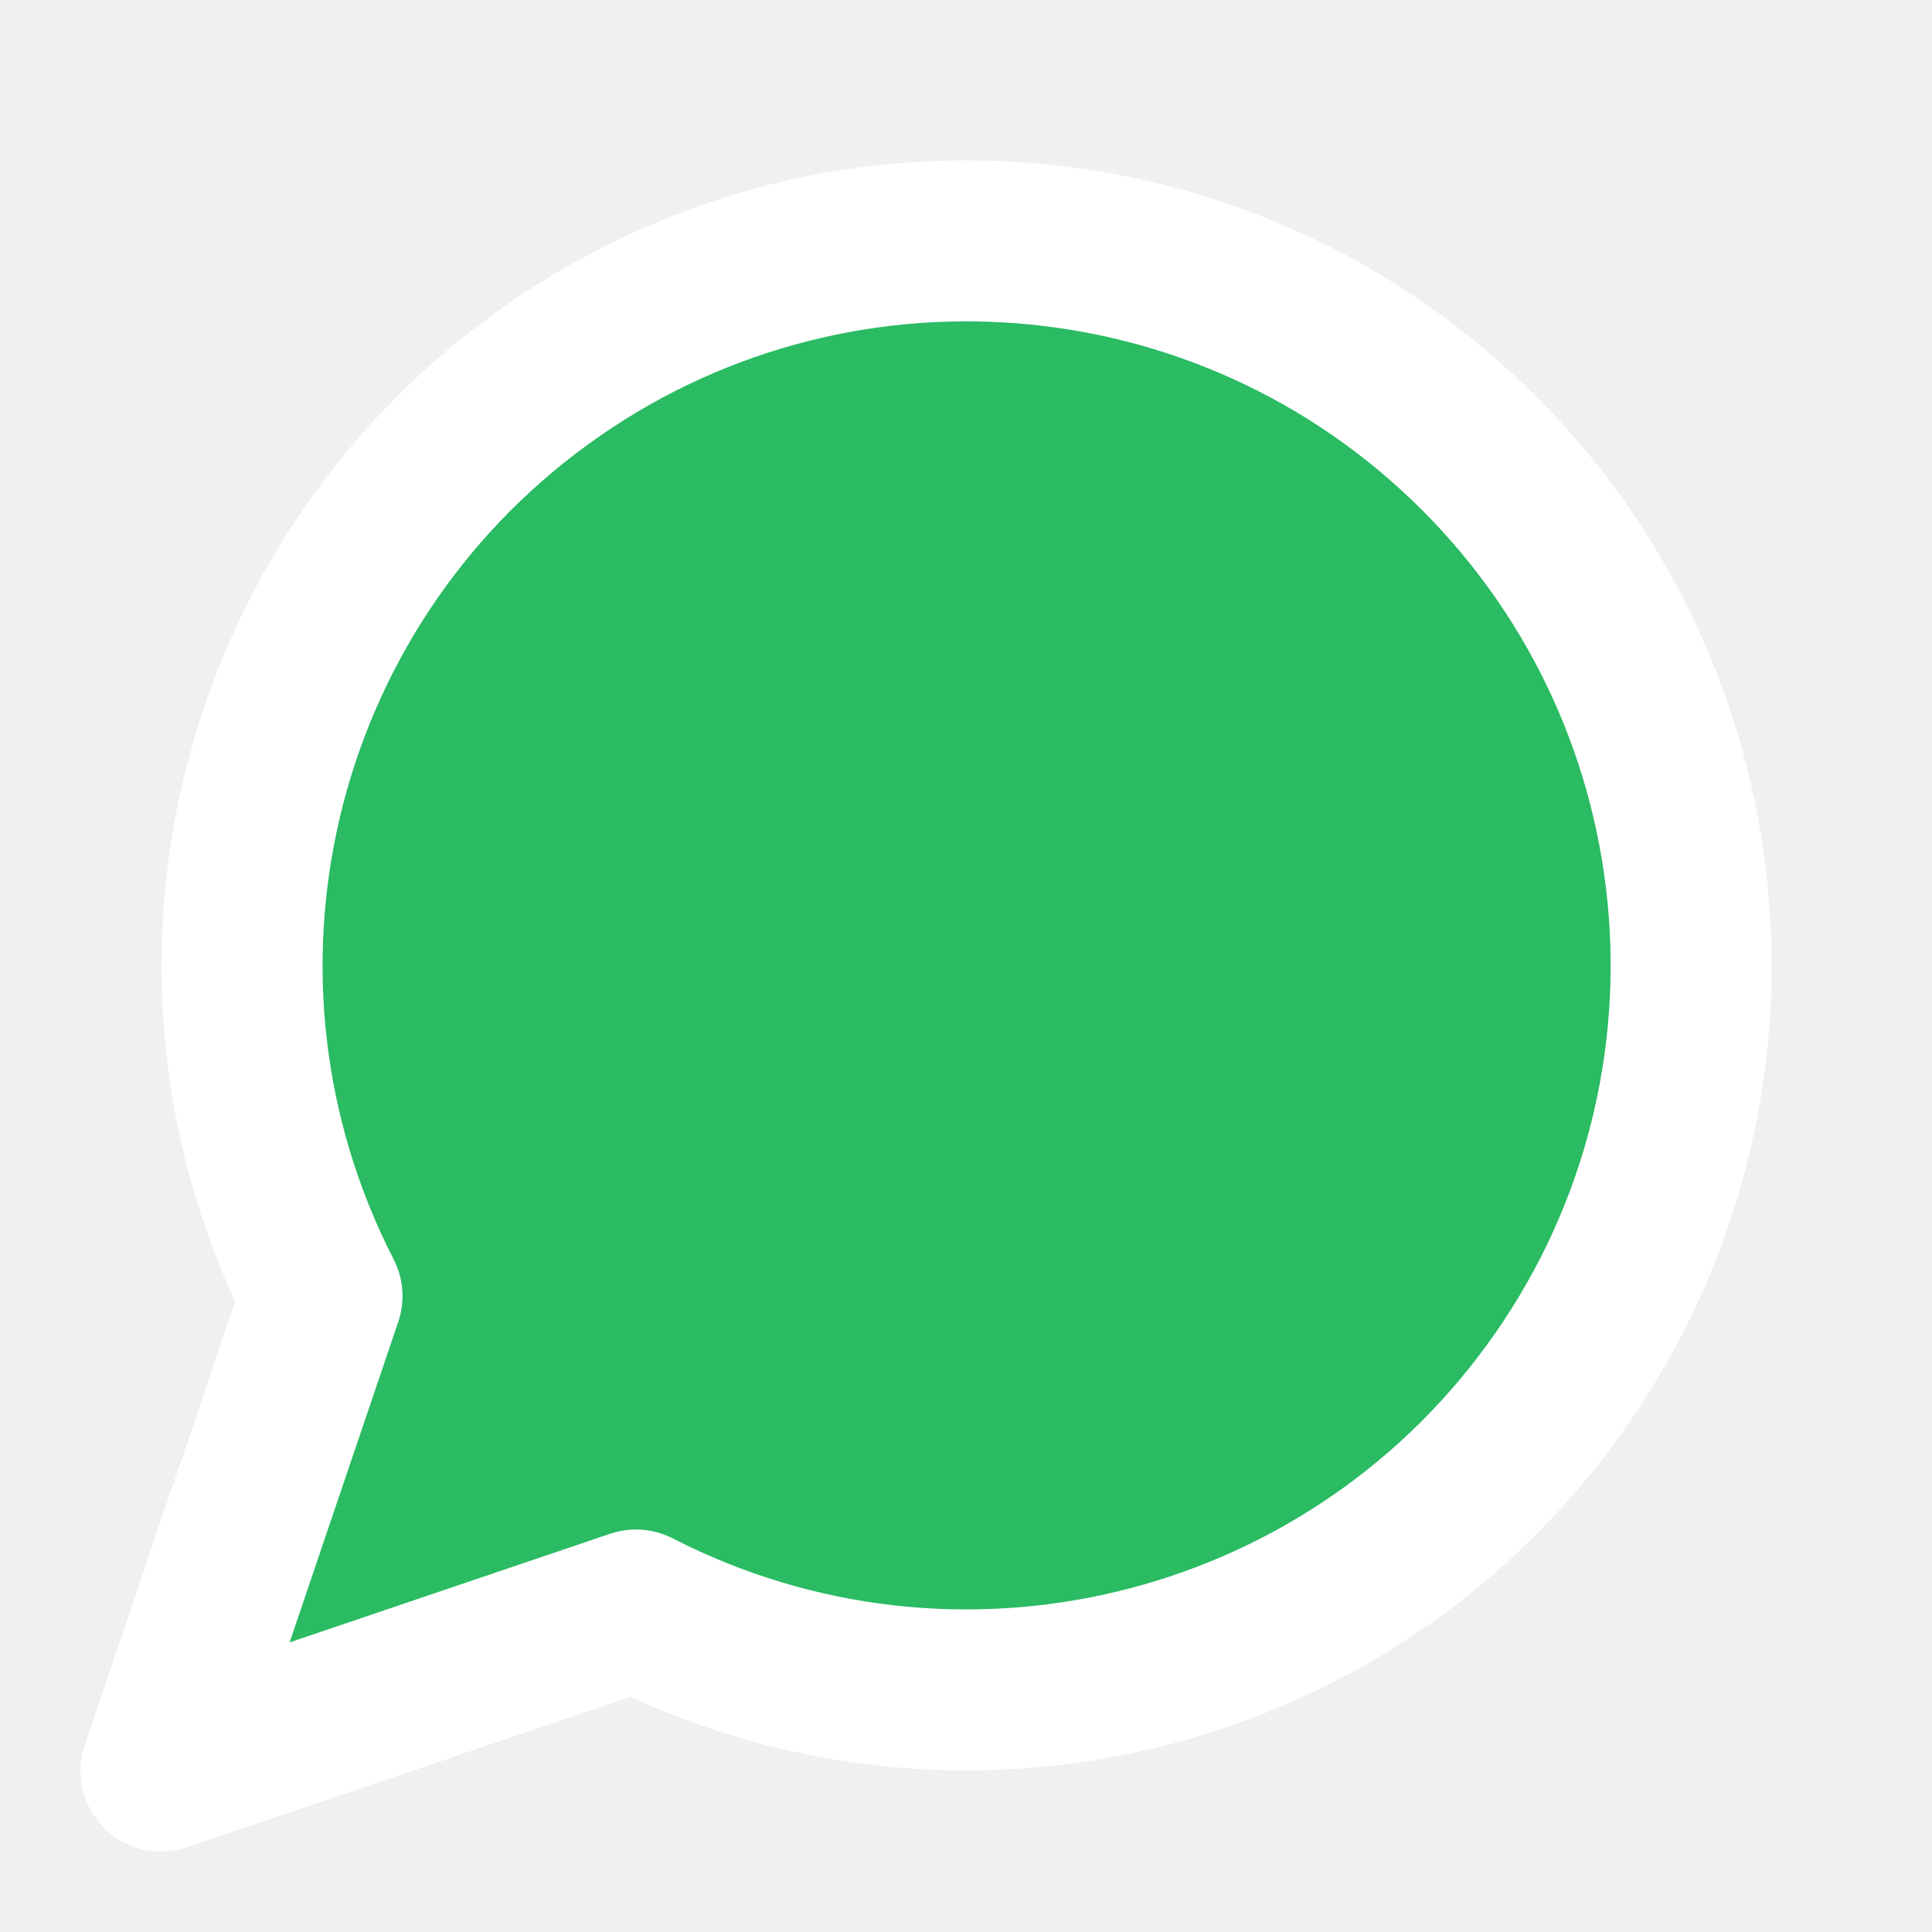
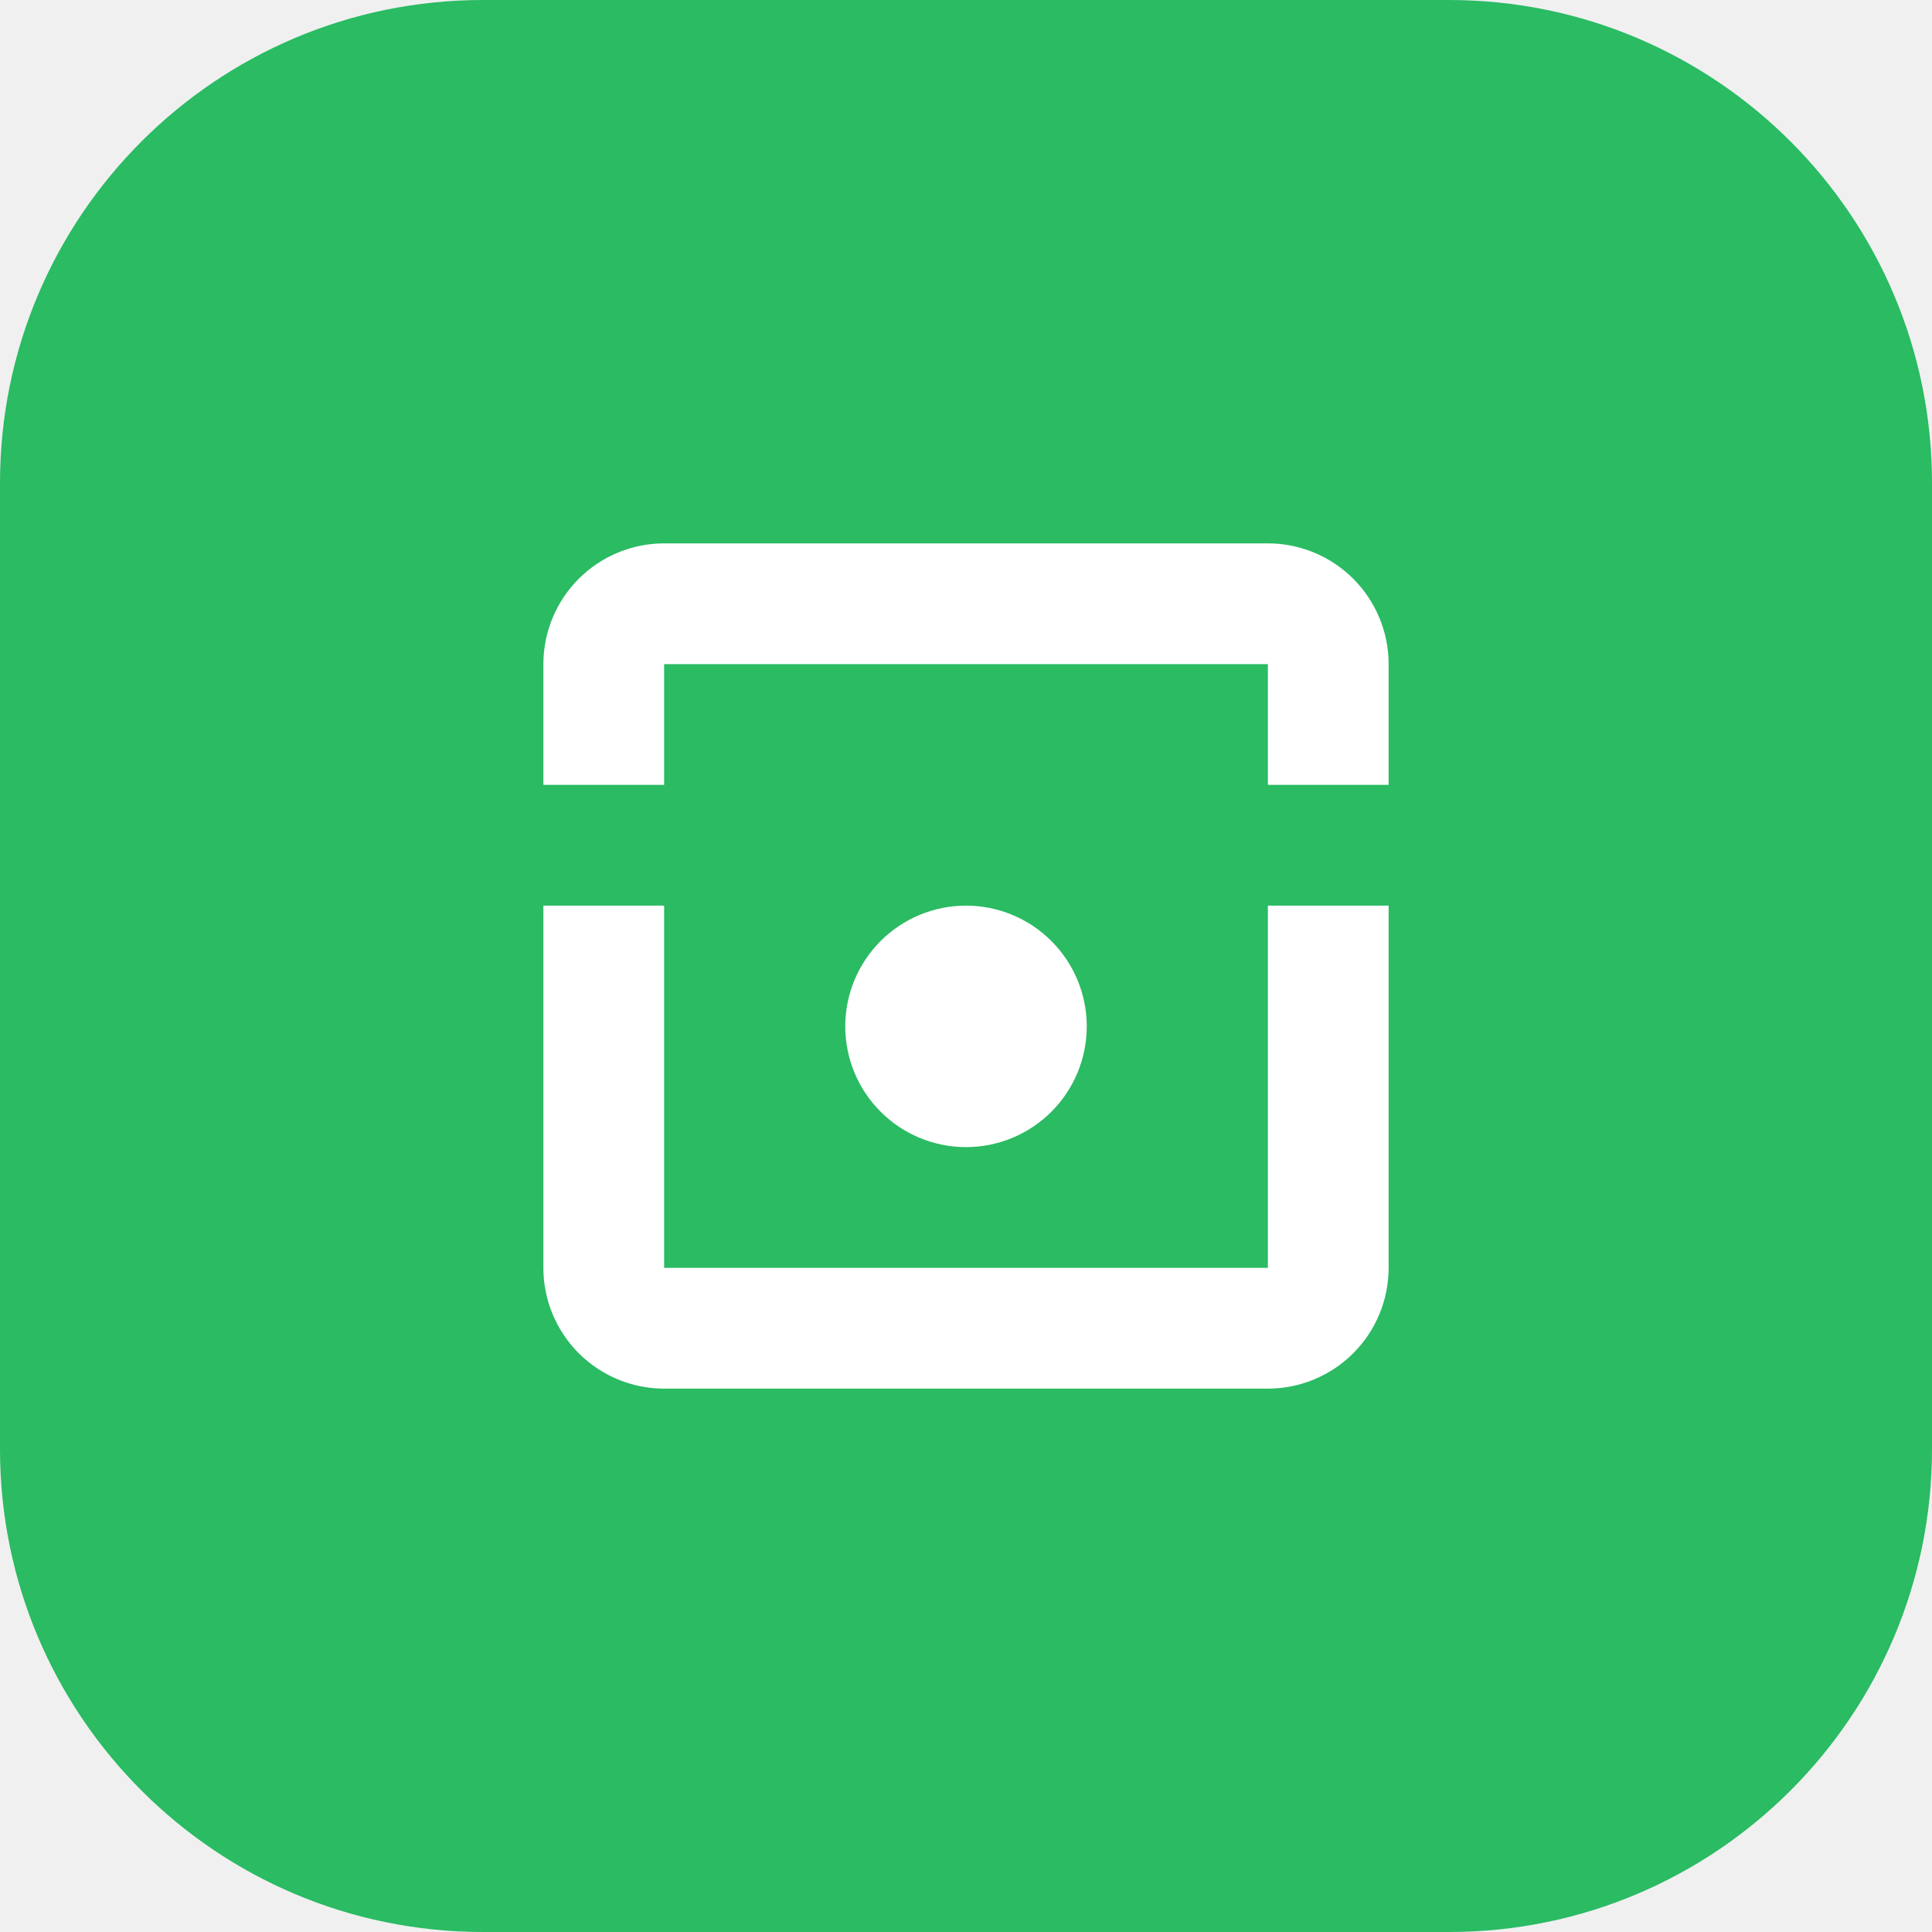
- <svg xmlns="http://www.w3.org/2000/svg" width="32" height="32" viewBox="0 0 24 24" fill="#2ABB63" stroke="white" stroke-width="2" stroke-linecap="round" stroke-linejoin="round" class="lucide lucide-message-circle">
-   <path d="M7.9 20A9 9 0 1 0 4 16.1L2 22Z" />
+ <svg xmlns="http://www.w3.org/2000/svg" width="32" height="32" viewBox="0 0 32 32" fill="none">
+   <rect width="32" height="32" rx="8" fill="#2ABB63" />
+   <path d="M23 21C23 21.53 22.789 22.039 22.414 22.414C22.039 22.789 21.53 23 21 23H11C10.47 23 9.961 22.789 9.586 22.414C9.211 22.039 9 21.53 9 21V15H11V21H21V15H23V21ZM21 9C21.53 9 22.039 9.211 22.414 9.586C22.789 9.961 23 10.47 23 11V13H21V11H11V13H9V11C9 10.47 9.211 9.961 9.586 9.586C9.961 9.211 10.47 9 11 9H21ZM16 15C16.53 15 17.039 15.211 17.414 15.586C17.789 15.961 18 16.47 18 17C18 17.53 17.789 18.039 17.414 18.414C17.039 18.789 16.53 19 16 19C15.47 19 14.961 18.789 14.586 18.414C14.211 18.039 14 17.53 14 17C14 16.47 14.211 15.961 14.586 15.586C14.961 15.211 15.47 15 16 15Z" fill="white" />
</svg>
